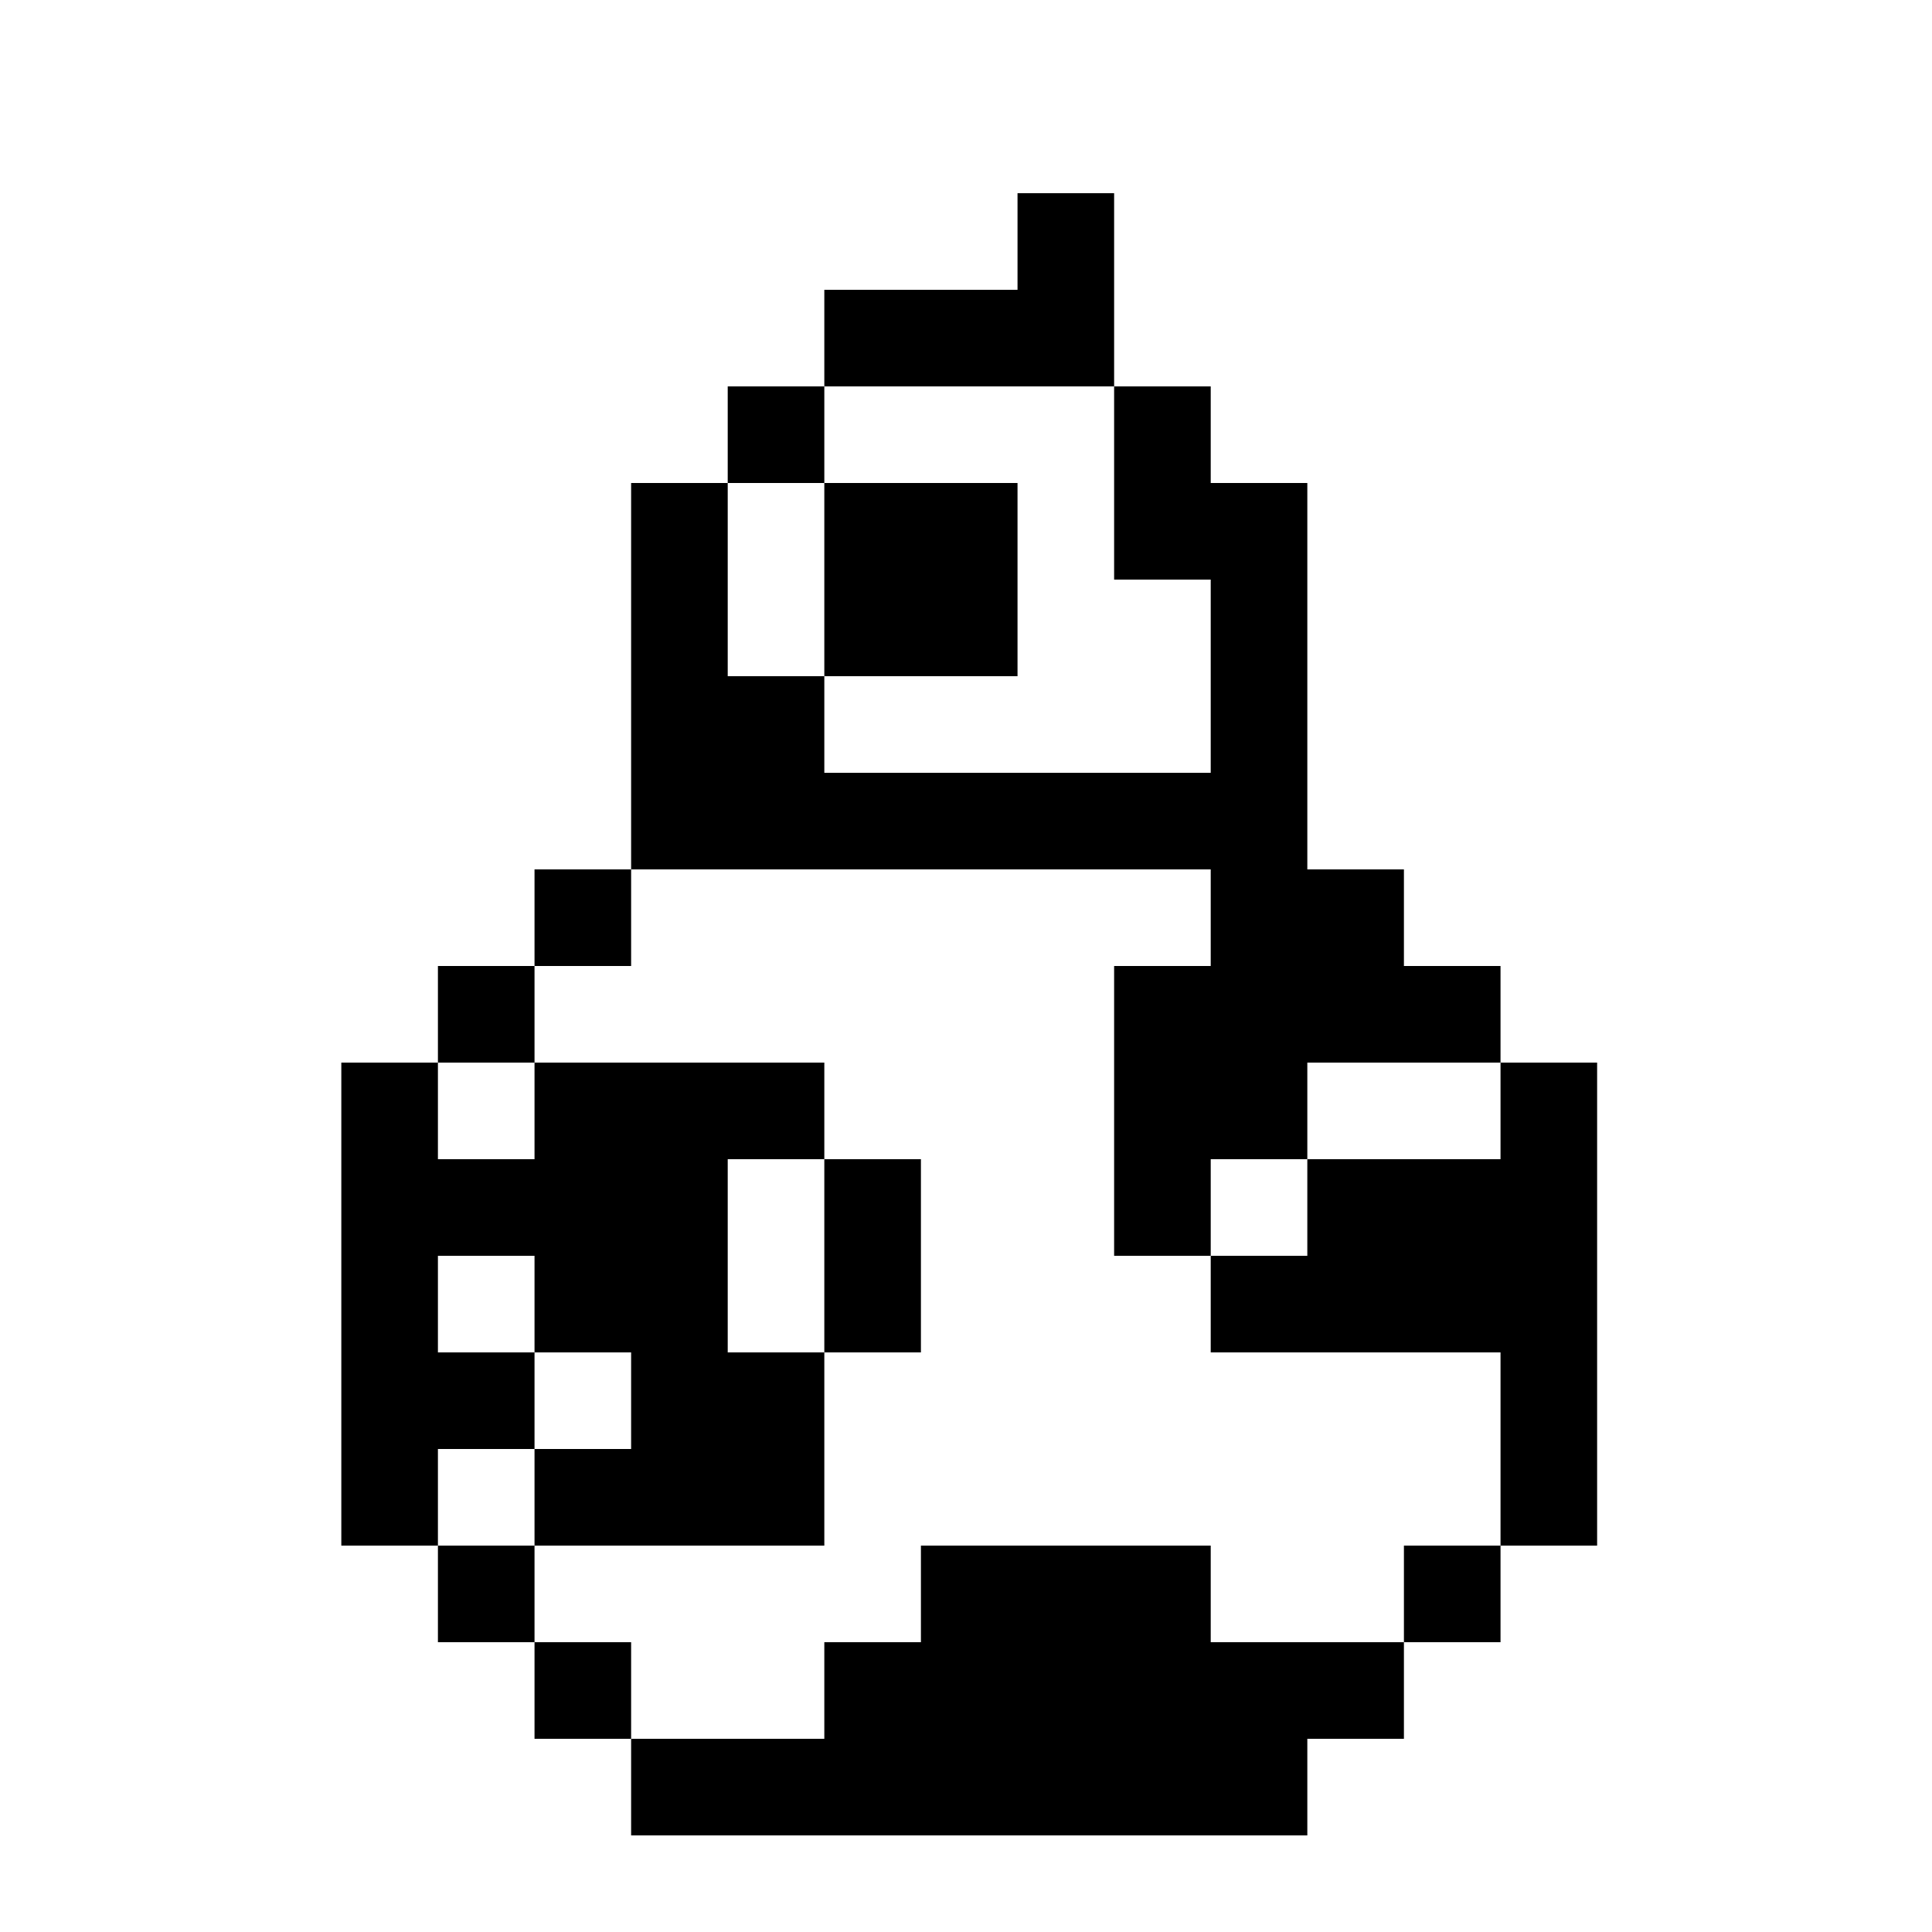
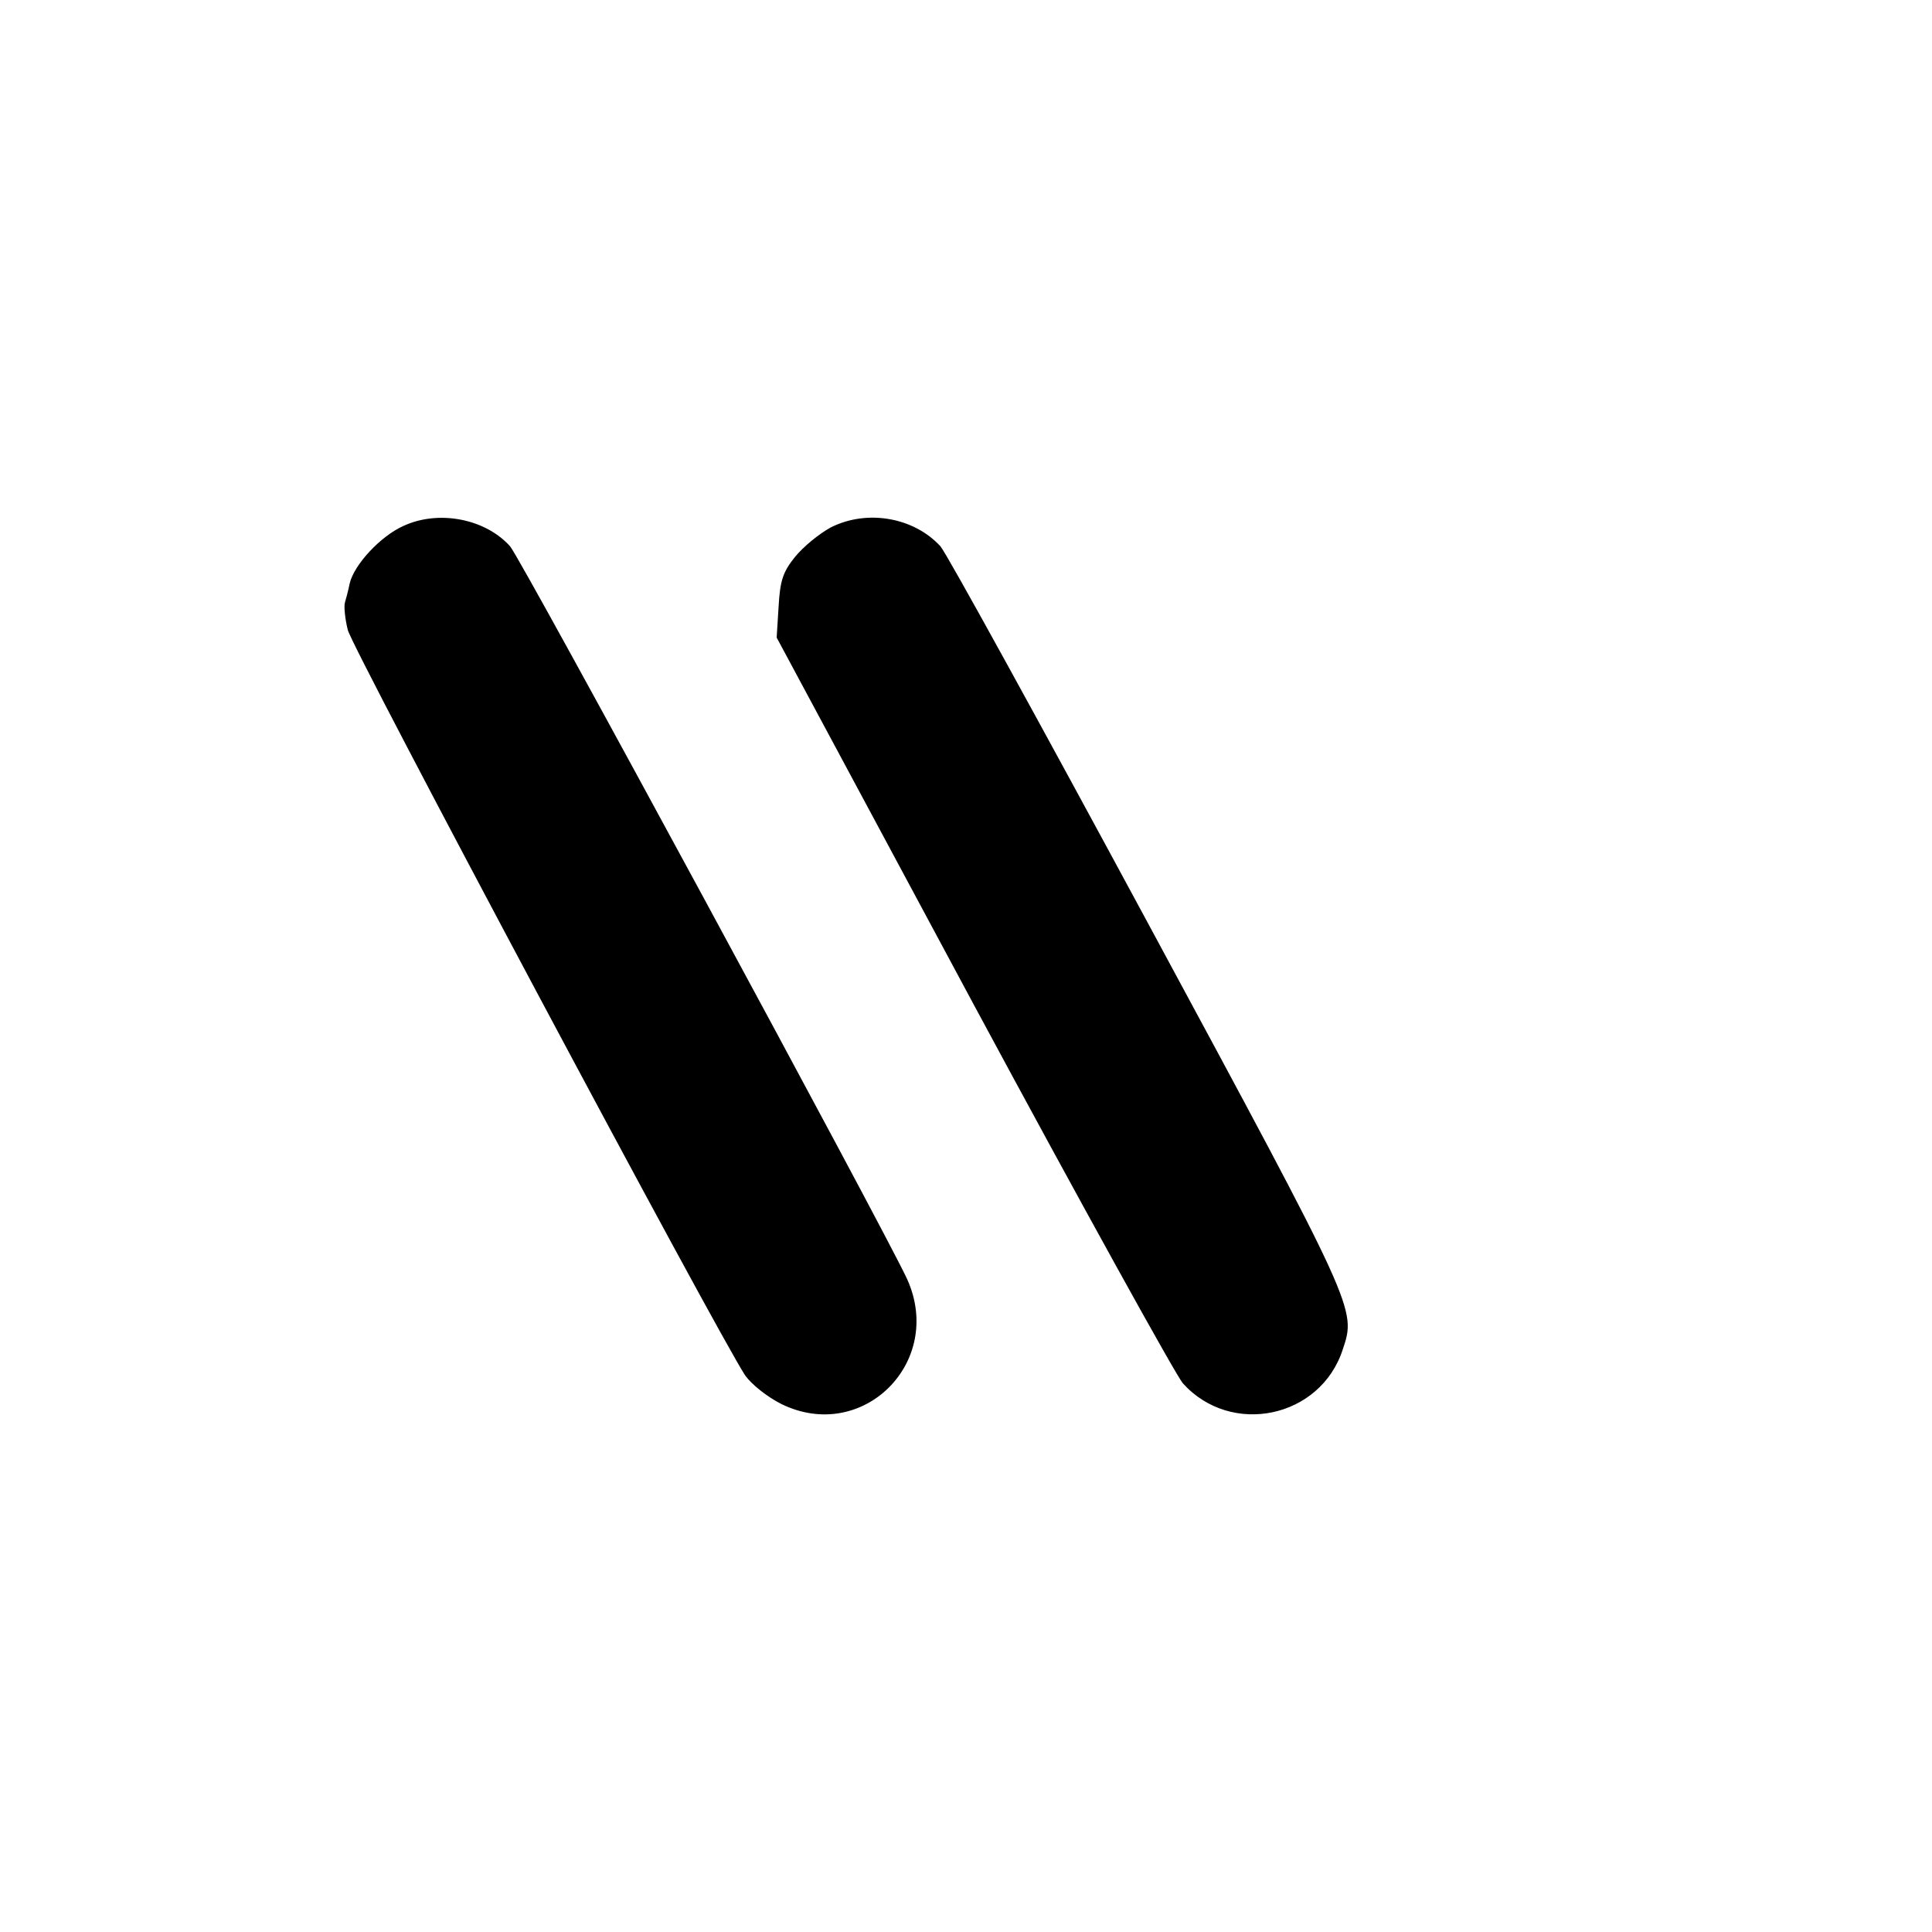
- <svg xmlns="http://www.w3.org/2000/svg" version="1.0" width="300pt" height="300pt" viewBox="0 0 300 300" preserveAspectRatio="xMidYMid meet">
-   <g transform="translate(0,300) scale(0.1,-0.1)" fill="#000000" stroke="none">
-     <path d="M1580 2625 l0 -75 -150 0 -150 0 0 -75 0 -75 -75 0 -75 0 0 -75 0 -75 -75 0 -75 0 0 -300 0 -300 -75 0 -75 0 0 -75 0 -75 -75 0 -75 0 0 -75 0 -75 -75 0 -75 0 0 -375 0 -375 75 0 75 0 0 -75 0 -75 75 0 75 0 0 -75 0 -75 75 0 75 0 0 -75 0 -75 525 0 525 0 0 75 0 75 75 0 75 0 0 75 0 75 75 0 75 0 0 75 0 75 75 0 75 0 0 375 0 375 -75 0 -75 0 0 75 0 75 -75 0 -75 0 0 75 0 75 -75 0 -75 0 0 300 0 300 -75 0 -75 0 0 75 0 75 -75 0 -75 0 0 150 0 150 -75 0 -75 0 0 -75z m150 -375 l0 -150 75 0 75 0 0 -150 0 -150 -300 0 -300 0 0 75 0 75 -75 0 -75 0 0 150 0 150 75 0 75 0 0 75 0 75 225 0 225 0 0 -150z m150 -675 l0 -75 -75 0 -75 0 0 -225 0 -225 75 0 75 0 0 75 0 75 75 0 75 0 0 75 0 75 150 0 150 0 0 -75 0 -75 -150 0 -150 0 0 -75 0 -75 -75 0 -75 0 0 -75 0 -75 225 0 225 0 0 -150 0 -150 -75 0 -75 0 0 -75 0 -75 -150 0 -150 0 0 75 0 75 -225 0 -225 0 0 -75 0 -75 -75 0 -75 0 0 -75 0 -75 -150 0 -150 0 0 75 0 75 -75 0 -75 0 0 75 0 75 -75 0 -75 0 0 75 0 75 75 0 75 0 0 75 0 75 -75 0 -75 0 0 75 0 75 75 0 75 0 0 -75 0 -75 75 0 75 0 0 -75 0 -75 -75 0 -75 0 0 -75 0 -75 225 0 225 0 0 150 0 150 -75 0 -75 0 0 150 0 150 75 0 75 0 0 75 0 75 -225 0 -225 0 0 -75 0 -75 -75 0 -75 0 0 75 0 75 75 0 75 0 0 75 0 75 75 0 75 0 0 75 0 75 450 0 450 0 0 -75z" />
-     <path d="M1280 2100 l0 -150 150 0 150 0 0 150 0 150 -150 0 -150 0 0 -150z" />
-     <path d="M1280 1050 l0 -150 75 0 75 0 0 150 0 150 -75 0 -75 0 0 -150z" />
-   </g>
+ <svg xmlns="http://www.w3.org/2000/svg" version="1" width="533.333" height="533.333" viewBox="0 0 400 400">
+   <path d="M83.5 108.9c-4.7 2.1-10.2 8-11.1 11.9-.3 1.5-.8 3.3-1 4-.2.7 0 3.2.6 5.6.8 3.7 76.6 145.8 82.3 154.4 1.3 1.8 4.5 4.4 7.5 5.9 16.8 8.2 33.8-8.7 26-25.9-4.6-10-80-149.3-82.2-151.7-5.1-5.7-14.8-7.6-22.1-4.2zM172 109.2c-2.4 1.3-5.7 4-7.4 6.1-2.5 3.1-3.1 4.9-3.4 10.3l-.4 6.4 40.7 75.8c22.4 41.6 42 77 43.4 78.6 10 11.1 28.5 7.2 33.1-7 2.8-8.4 3-8-40.4-88.4-22.4-41.5-41.7-76.6-42.9-77.9-5.5-6-15.2-7.7-22.7-3.9z" />
</svg>
